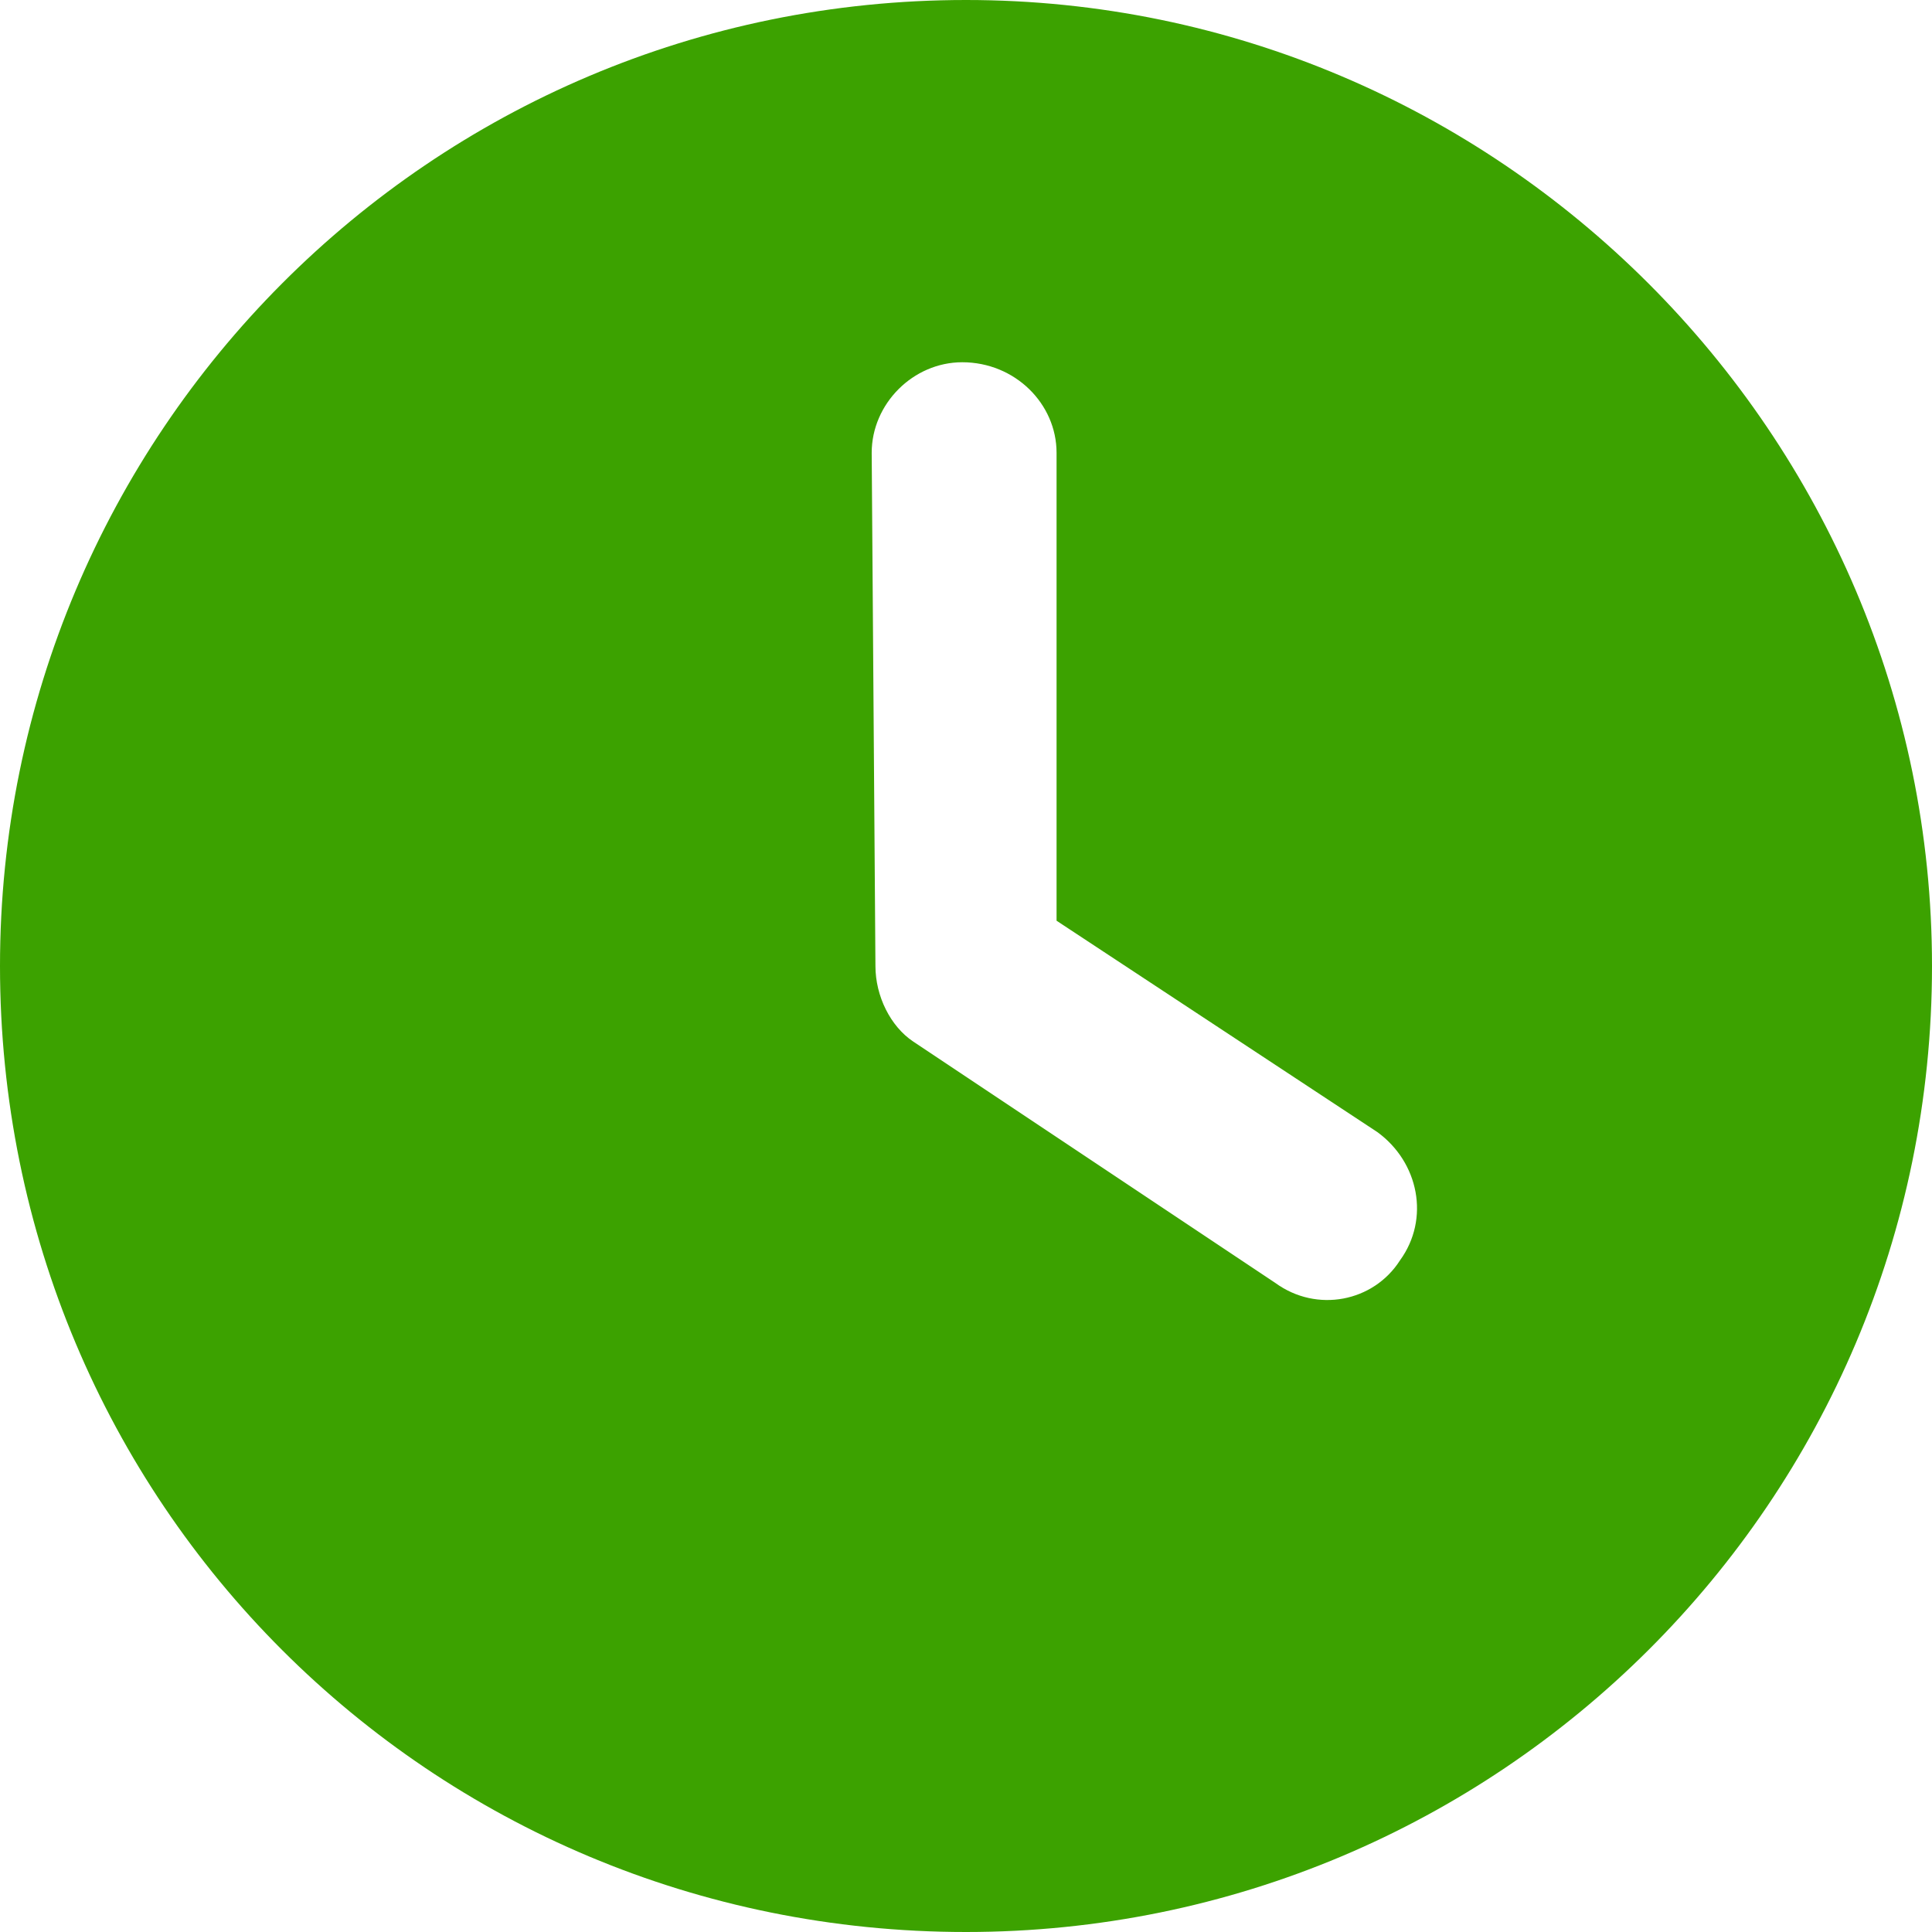
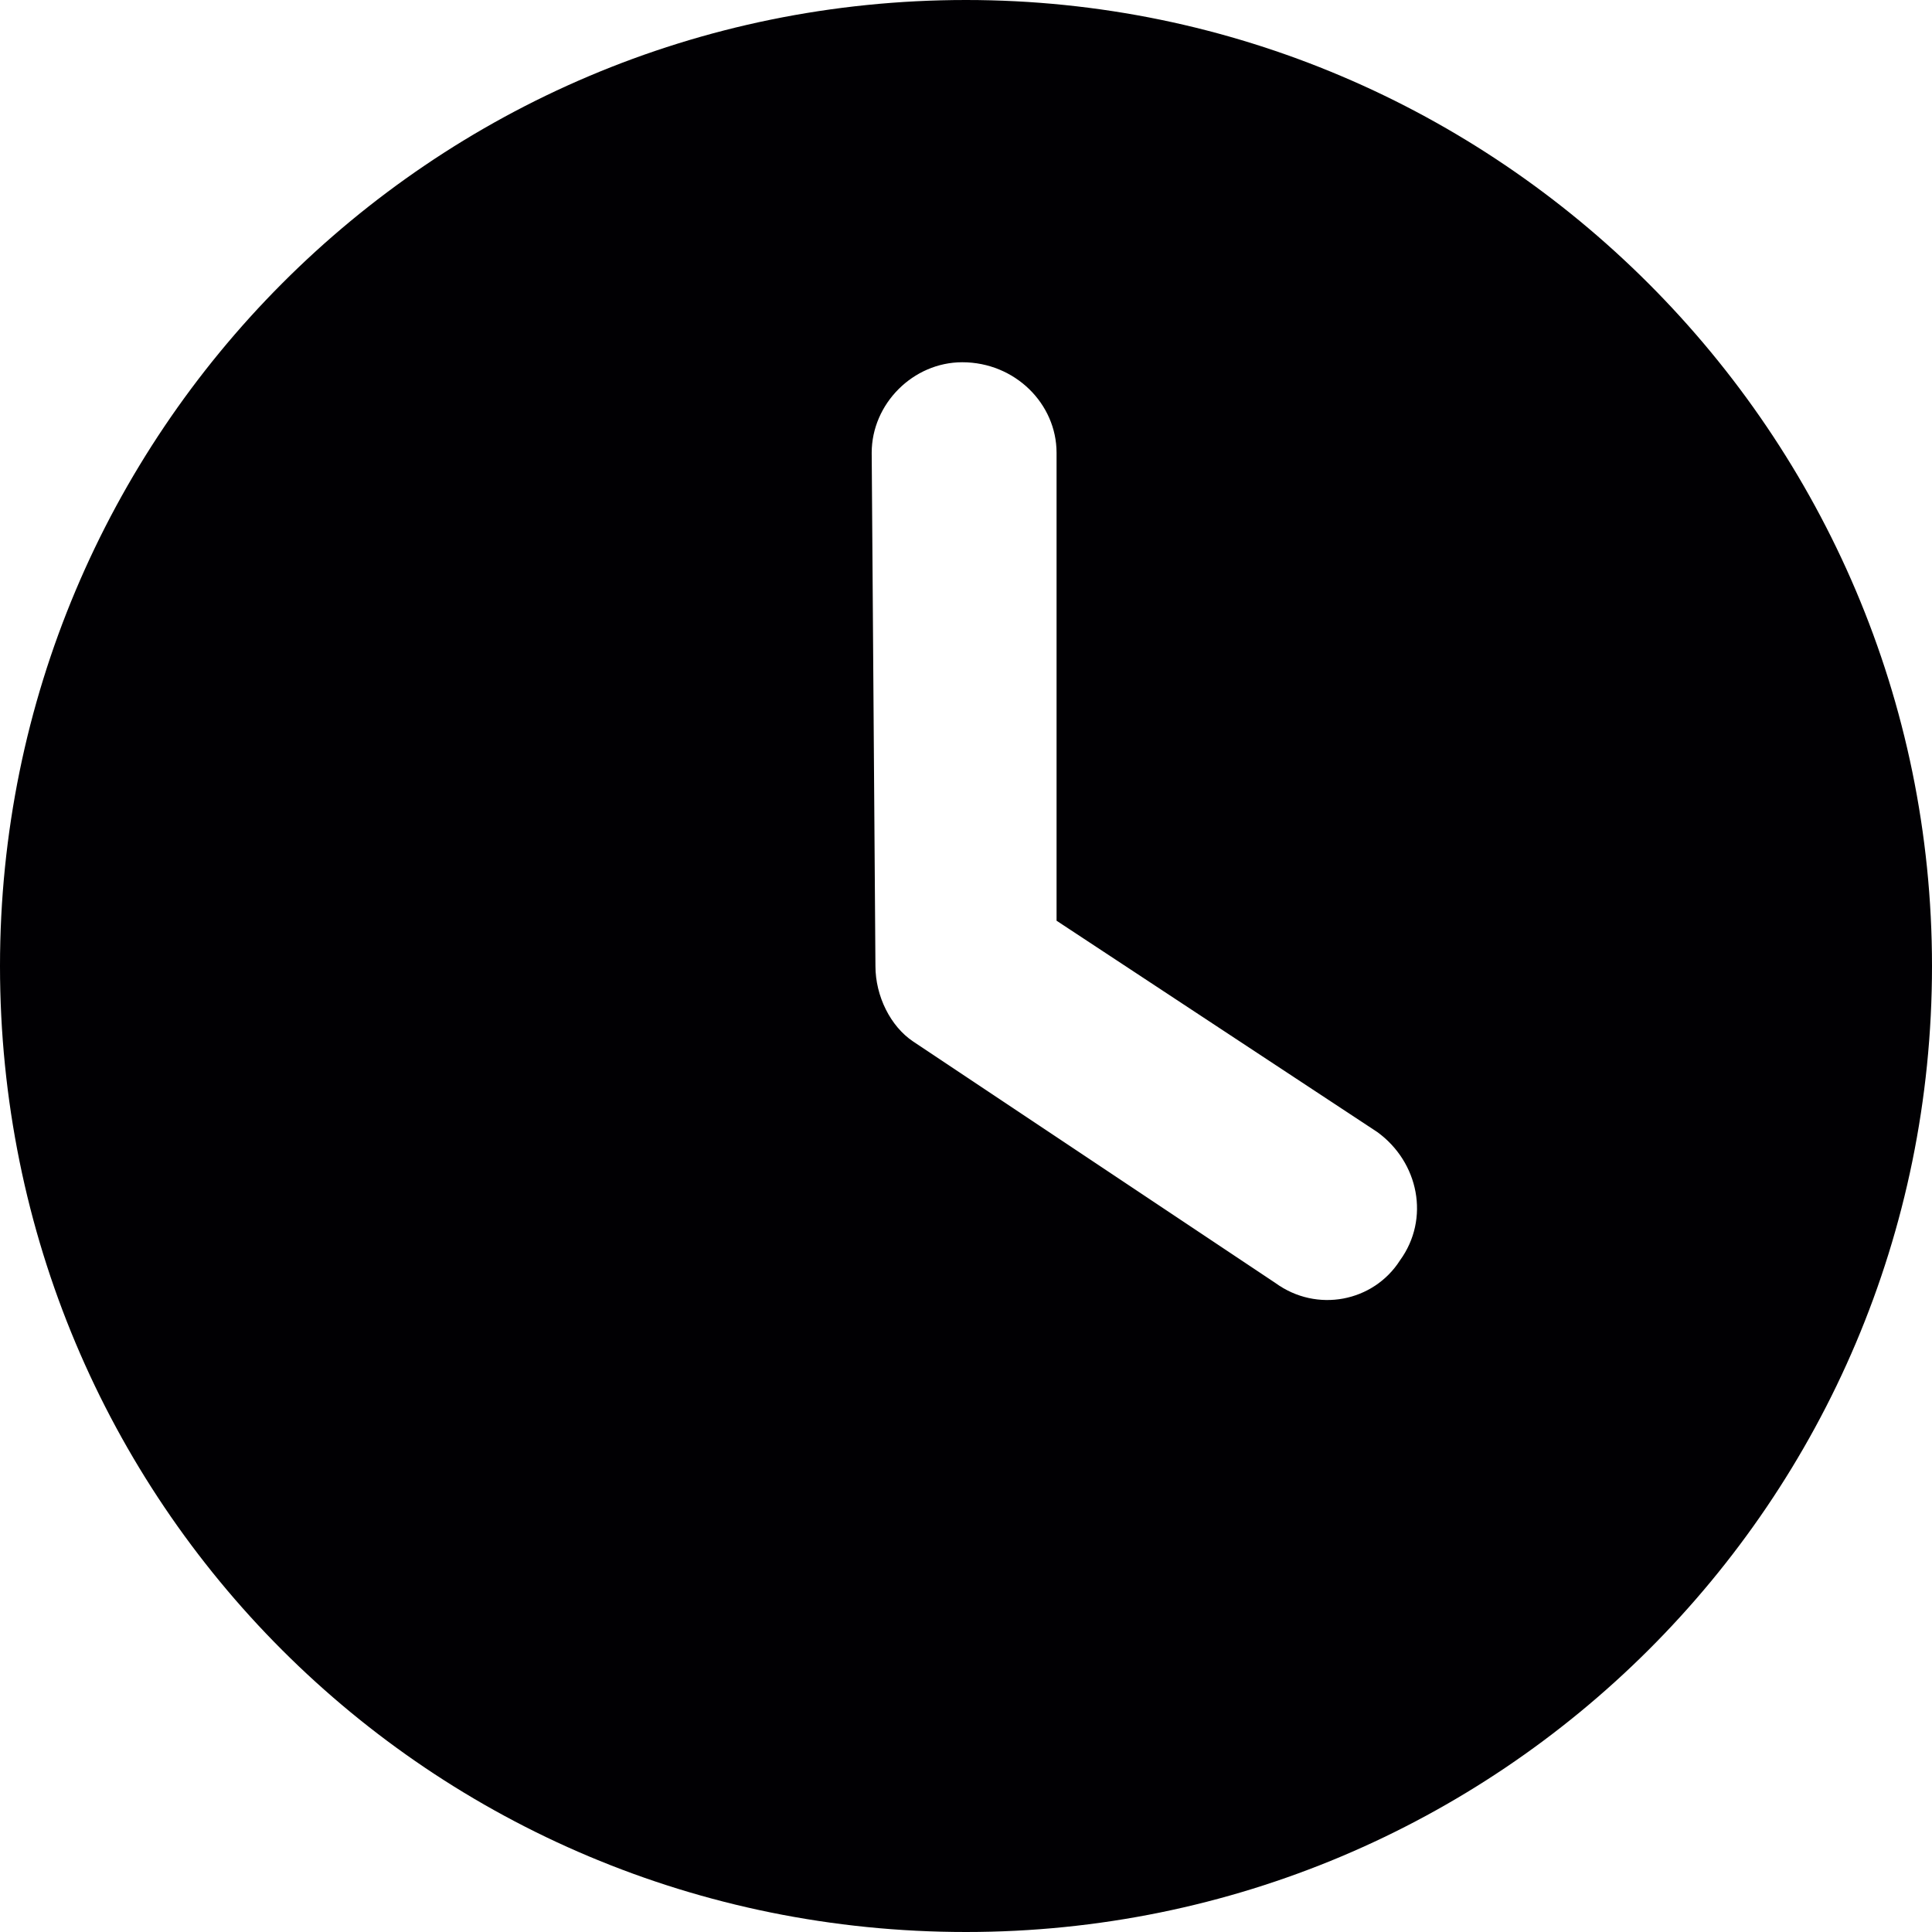
<svg xmlns="http://www.w3.org/2000/svg" width="16" height="16" viewBox="0 0 16 16" fill="none">
-   <path d="M8 16C3.562 16 0 12.438 0 8C0 3.594 3.562 0 8 0C12.406 0 16 3.594 16 8C16 12.438 12.406 16 8 16ZM7.25 8C7.25 8.25 7.375 8.5 7.562 8.625L10.562 10.625C10.906 10.875 11.375 10.781 11.594 10.438C11.844 10.094 11.75 9.625 11.406 9.375L8.75 7.625V3.75C8.75 3.344 8.406 3 7.969 3C7.562 3 7.219 3.344 7.219 3.75L7.25 8Z" fill="#3CA200" />
+   <path d="M8 16C3.562 16 0 12.438 0 8C0 3.594 3.562 0 8 0C12.406 0 16 3.594 16 8C16 12.438 12.406 16 8 16ZM7.25 8C7.25 8.25 7.375 8.5 7.562 8.625L10.562 10.625C10.906 10.875 11.375 10.781 11.594 10.438C11.844 10.094 11.75 9.625 11.406 9.375L8.75 7.625V3.75C8.75 3.344 8.406 3 7.969 3C7.562 3 7.219 3.344 7.219 3.75L7.25 8Z" fill="#010003" />
</svg>
